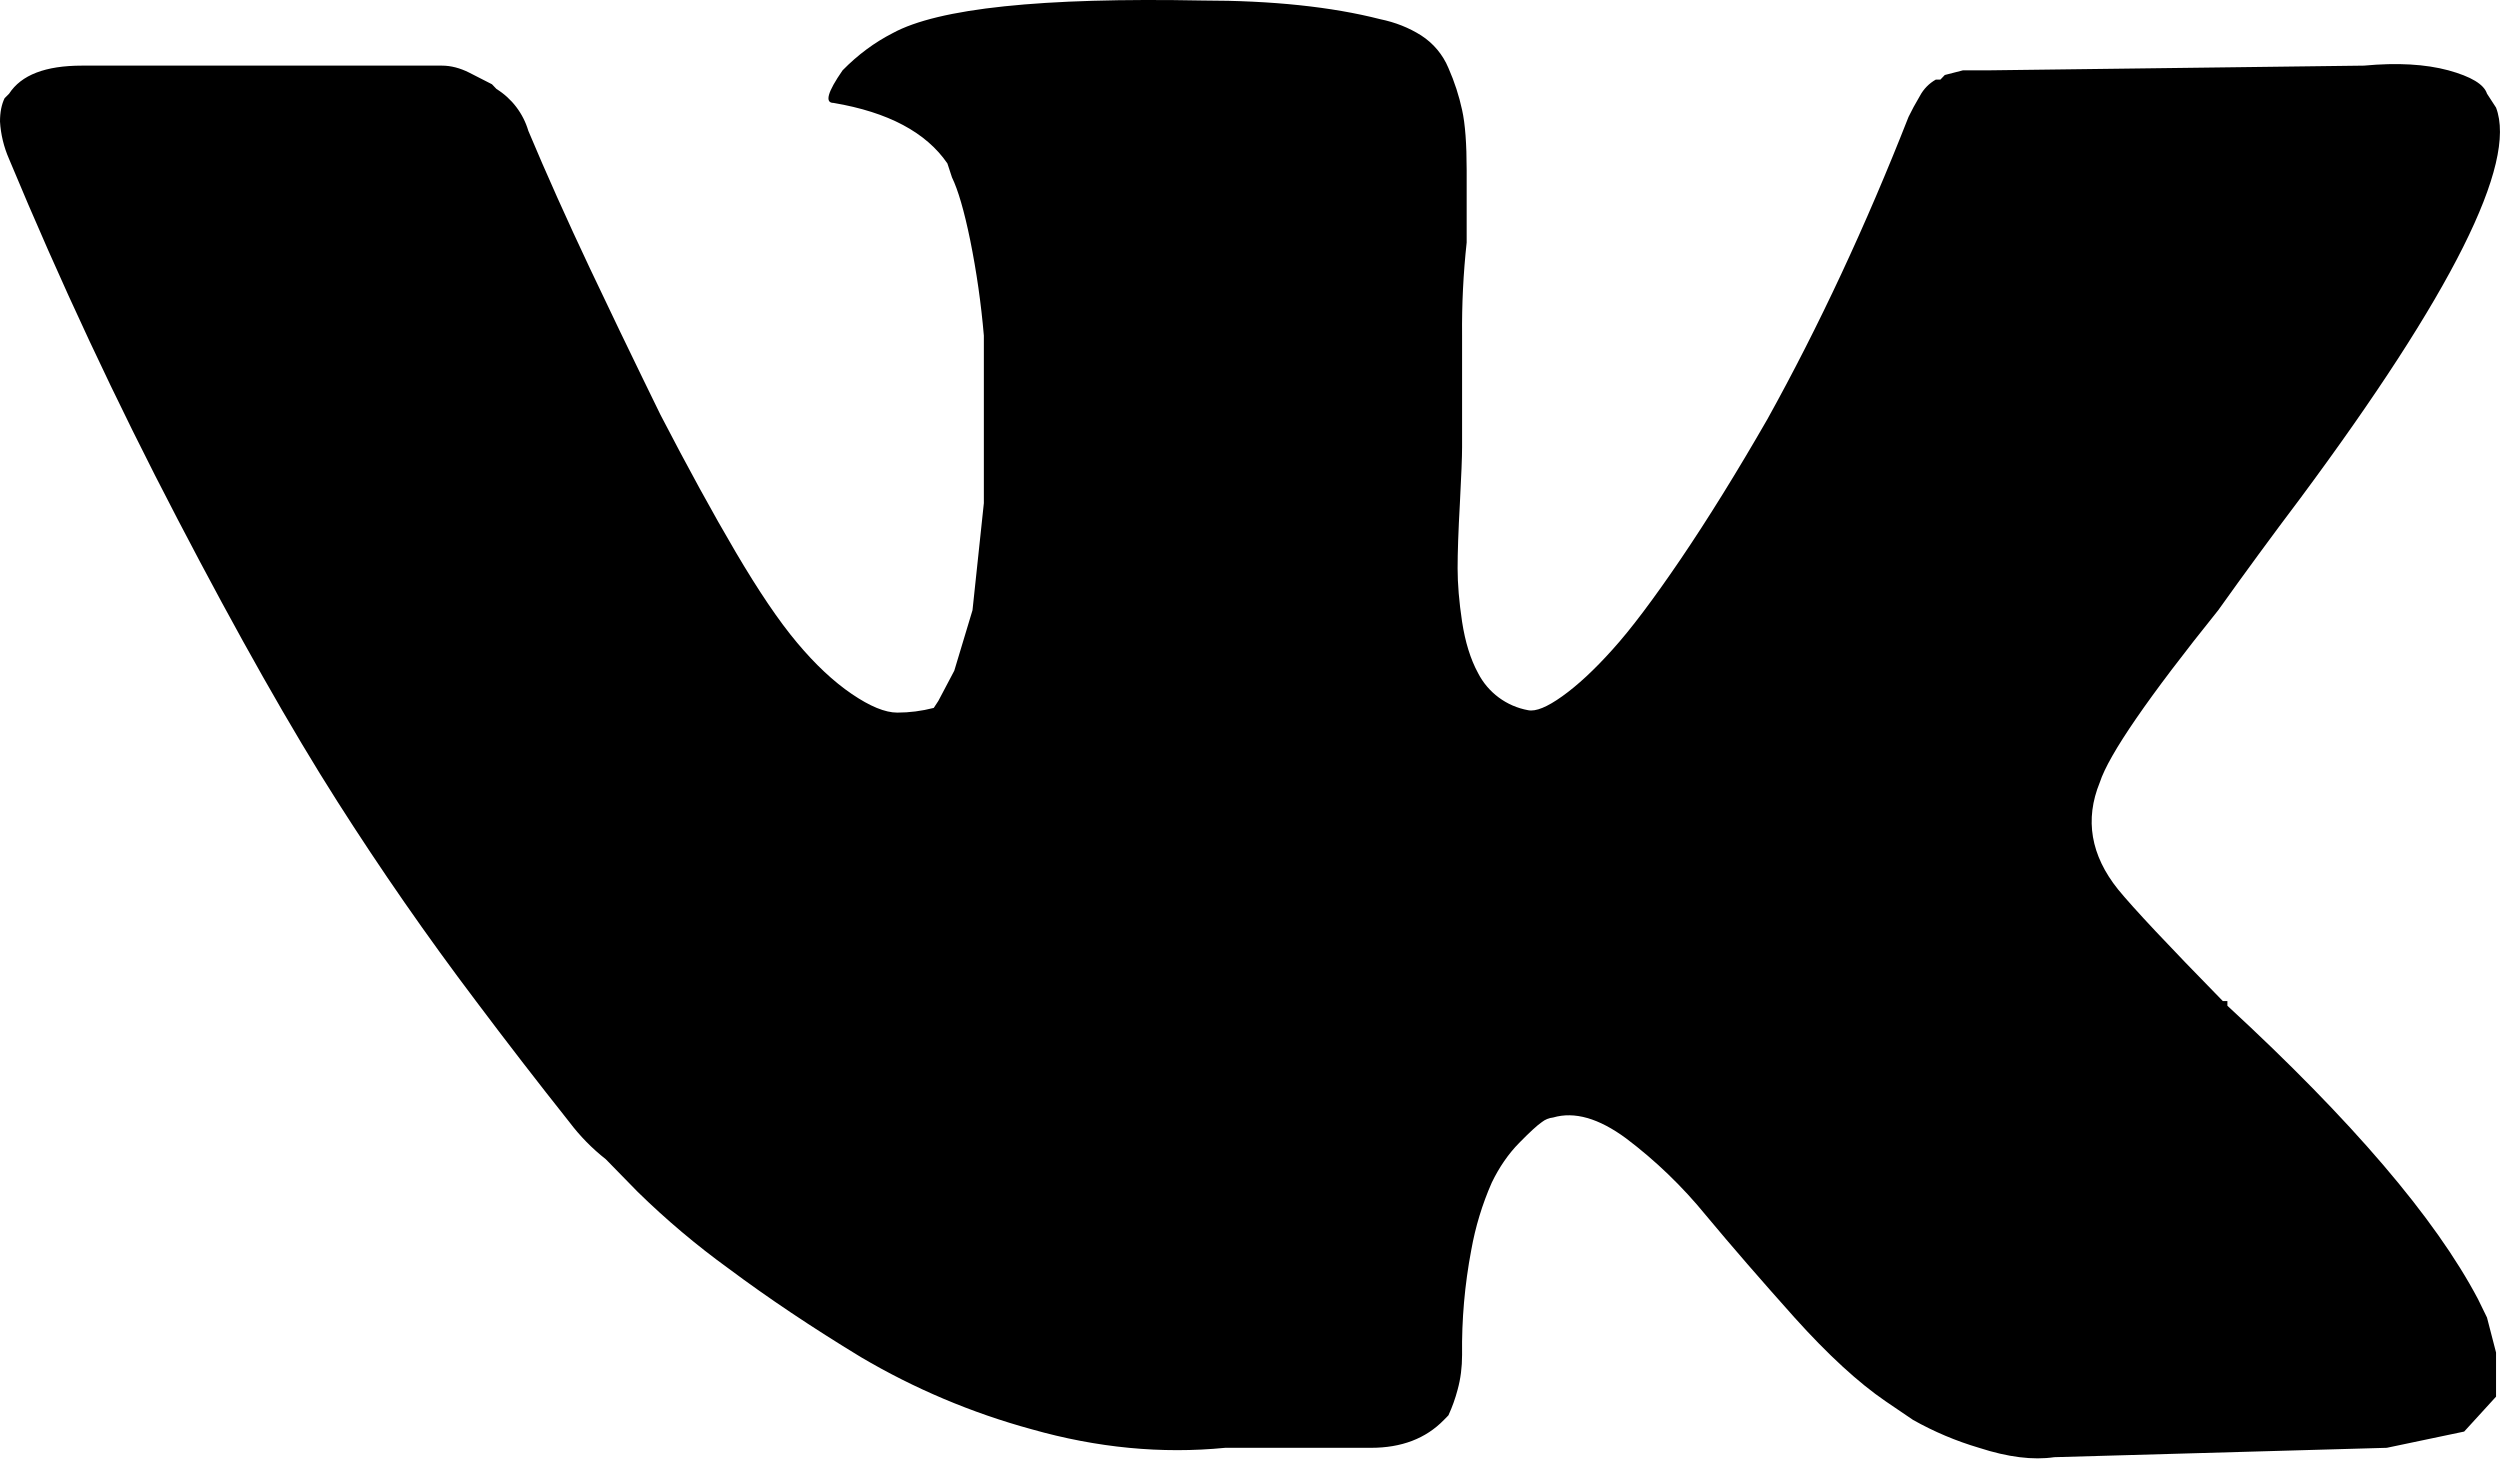
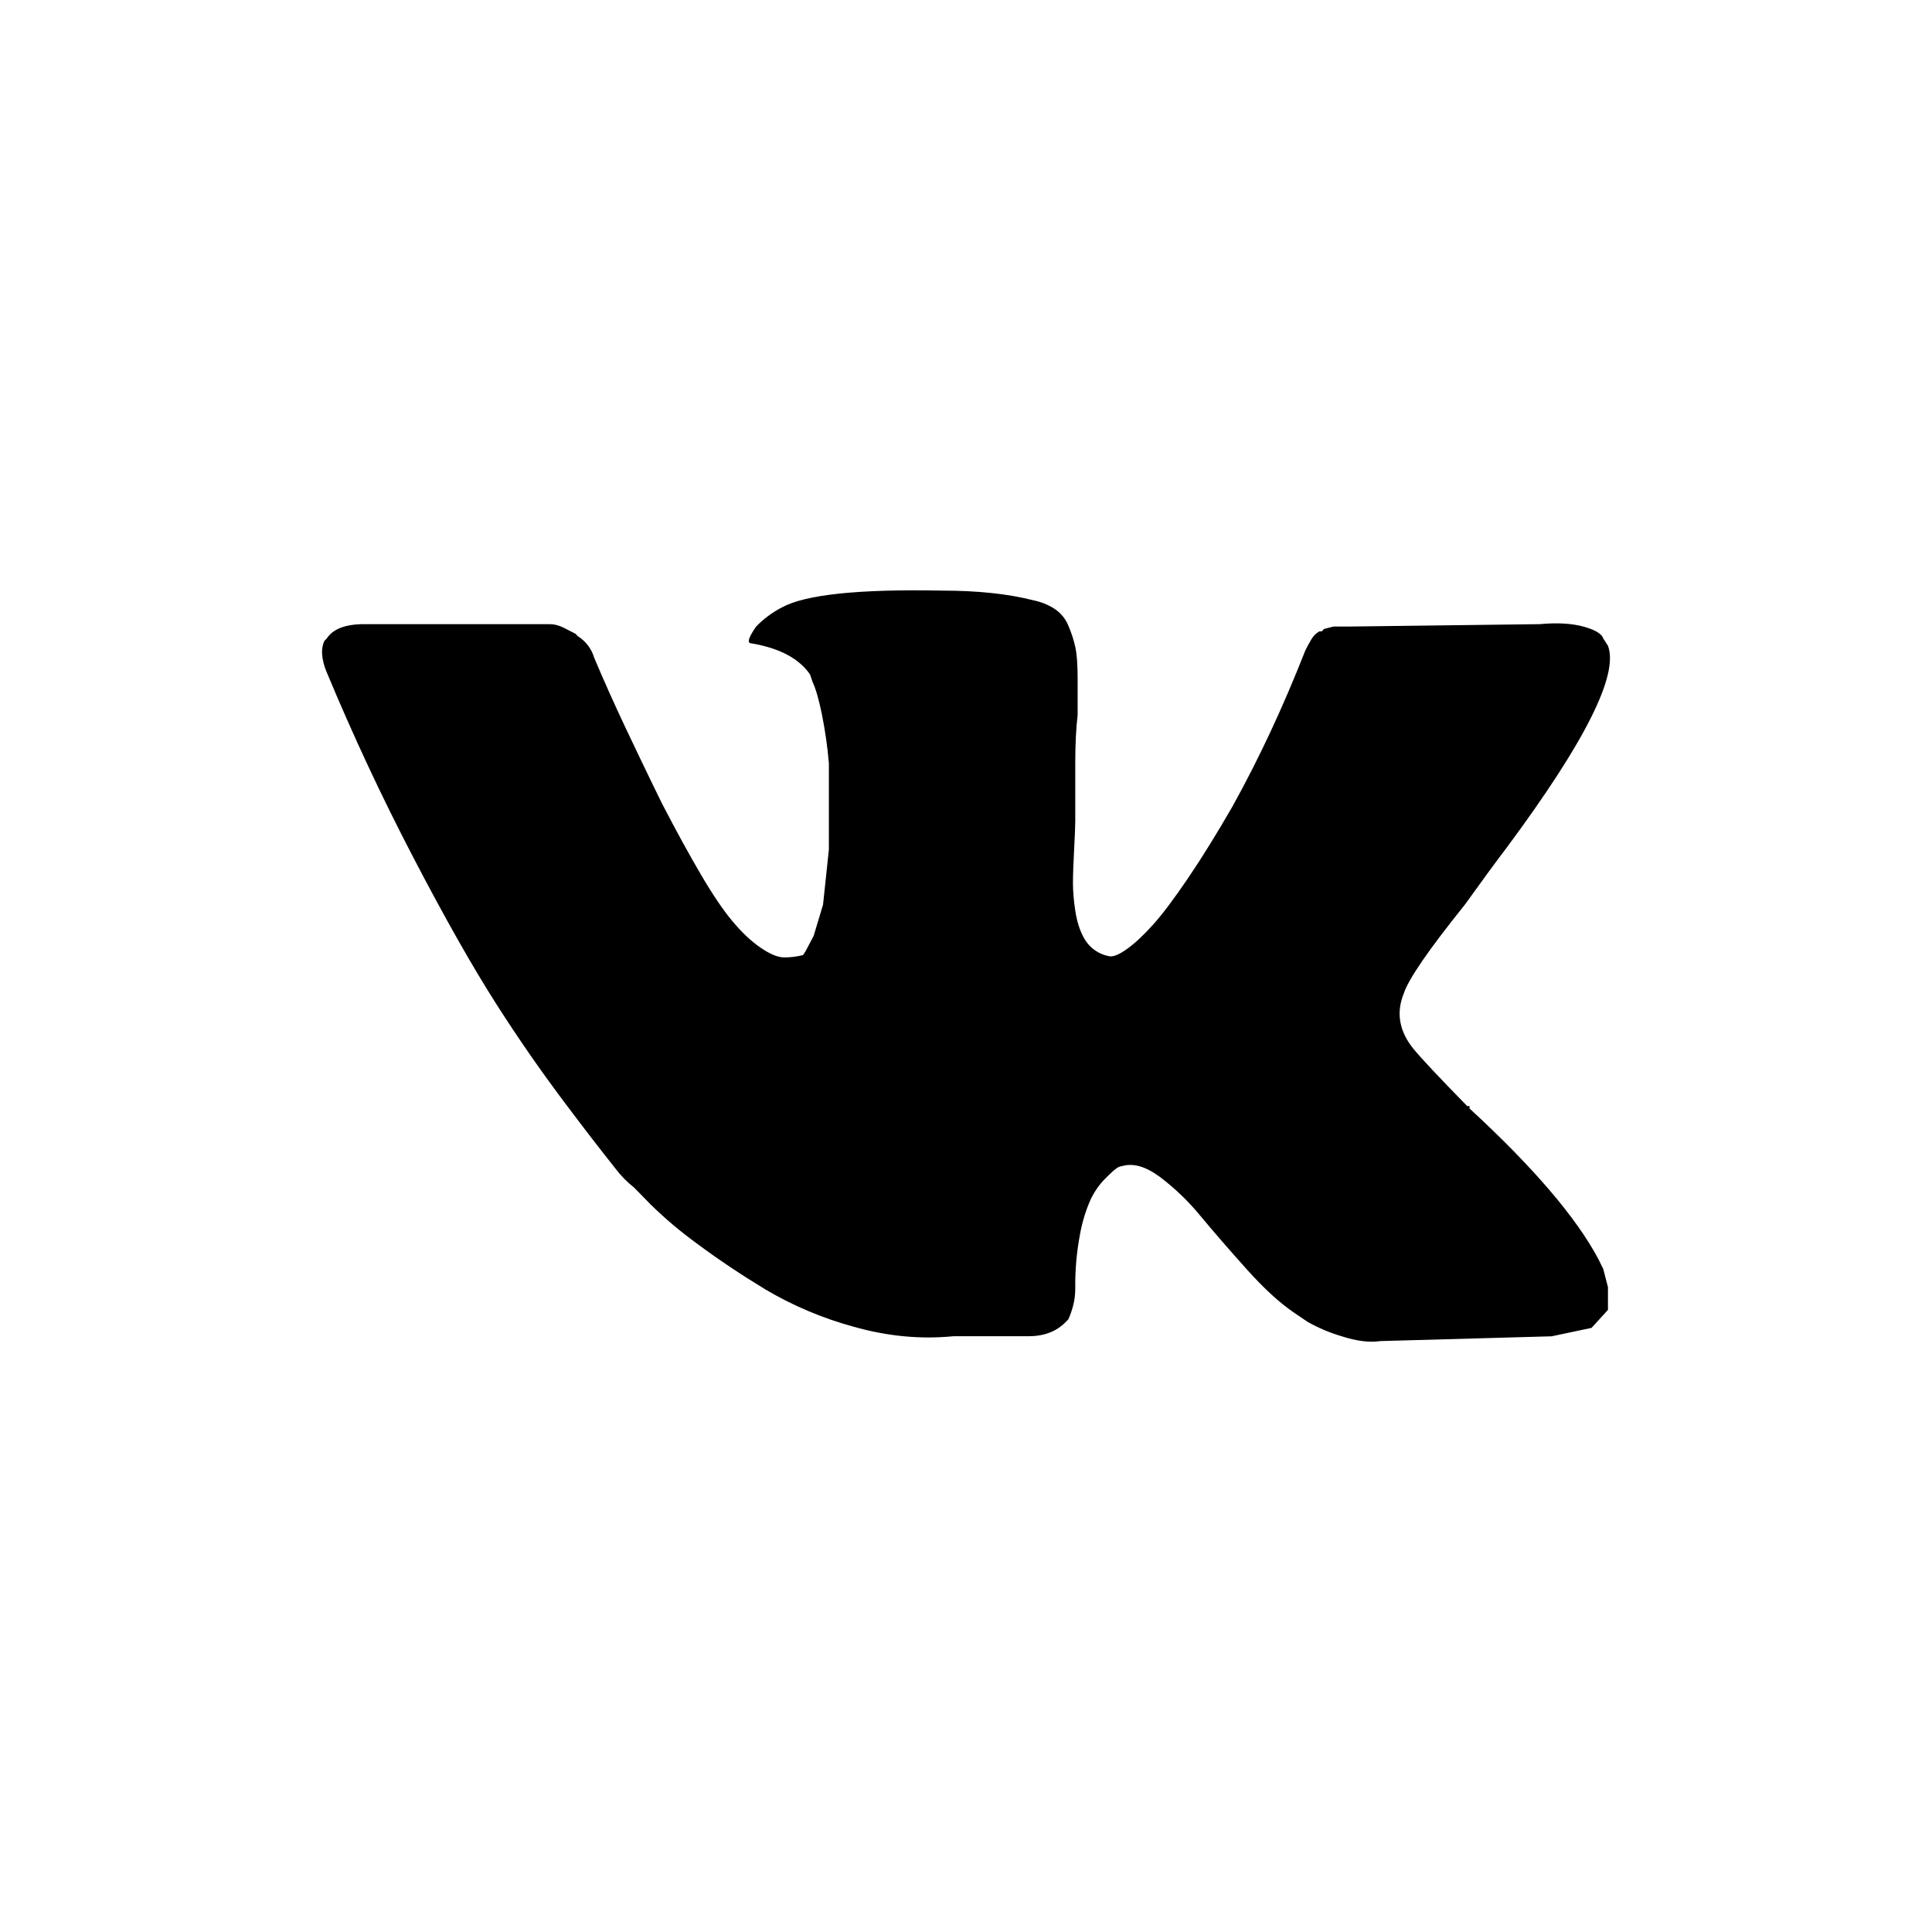
- <svg xmlns="http://www.w3.org/2000/svg" width="24" height="14" id="vk">
-   <path d="M23.962 1.033c.204.536-.422 1.787-1.88 3.752a49.49 49.49 0 0 0-.787 1.073c-.67.834-1.05 1.385-1.137 1.653-.146.357-.087.7.175 1.027.146.179.481.536 1.006 1.072h.044v.045c1.195 1.102 1.996 2.04 2.405 2.815l.087.178.087.336v.424l-.306.335-.743.156-3.192.09c-.204.03-.445 0-.722-.09a3.047 3.047 0 0 1-.634-.268l-.262-.178c-.262-.179-.554-.447-.875-.804-.32-.358-.604-.685-.852-.983a4.426 4.426 0 0 0-.766-.738c-.262-.193-.495-.26-.7-.2a.21.21 0 0 0-.108.044c-.044.03-.117.097-.219.201-.102.104-.19.231-.262.38a2.843 2.843 0 0 0-.197.648 5.042 5.042 0 0 0-.088 1.005c0 .12-.014.23-.043.335a1.49 1.49 0 0 1-.088.246l-.043.044c-.175.18-.409.268-.7.268h-1.4c-.612.06-1.231 0-1.858-.178a6.685 6.685 0 0 1-1.64-.693c-.466-.283-.889-.566-1.268-.849a7.71 7.71 0 0 1-.874-.737l-.306-.313a1.939 1.939 0 0 1-.35-.357 53.67 53.67 0 0 1-.897-1.162 28.976 28.976 0 0 1-1.333-1.92c-.437-.686-.948-1.587-1.53-2.704A43.982 43.982 0 0 1 .086 1.524 1.048 1.048 0 0 1 0 1.167c0-.09.015-.164.044-.224L.087.9C.204.719.437.63.787.63h3.455c.087 0 .174.023.262.067l.219.112.043.045a.71.71 0 0 1 .306.402c.175.417.372.856.59 1.318.22.462.387.812.504 1.05l.174.357c.263.507.503.946.722 1.318.219.372.415.663.59.871.175.209.35.373.525.492.175.119.32.179.437.179.117 0 .233-.015.35-.045l.044-.067.153-.29.175-.581.109-1.028V3.222a8.107 8.107 0 0 0-.131-.916c-.058-.283-.117-.484-.175-.603l-.044-.134c-.204-.298-.568-.492-1.093-.581-.087 0-.058-.104.087-.313.146-.149.307-.268.481-.357C9.008.079 10-.025 11.544.005c.67 0 1.239.06 1.705.179.146.03.277.082.394.156a.685.685 0 0 1 .262.313c.059.134.102.268.131.402.03.134.044.328.044.58v.693a7.58 7.58 0 0 0-.044.894v1.072c0 .09-.007.268-.021.536-.015.268-.022.477-.022.626 0 .148.014.32.043.513.03.194.08.358.153.492a.675.675 0 0 0 .481.357c.073.015.183-.03.328-.134.146-.104.307-.253.481-.447.175-.193.394-.484.656-.87.263-.388.54-.835.831-1.341.496-.894.947-1.862 1.356-2.904.029-.06.065-.127.109-.201a.39.39 0 0 1 .153-.157h.044L18.67.72l.175-.045h.263L22.694.63c.321-.03.59-.014.81.045.218.06.342.134.371.224l.087.134Z" />
+ <svg xmlns="http://www.w3.org/2000/svg" width="36" height="36" id="vk">
+   <path d="M29.962 12.033c.204.536-.422 1.787-1.88 3.752-.204.268-.466.626-.787 1.073-.67.834-1.05 1.385-1.137 1.653-.146.357-.087.7.175 1.027.146.179.481.536 1.006 1.072h.044v.045c1.195 1.102 1.996 2.04 2.405 2.815l.087.178.087.336v.424l-.306.335-.743.157-3.192.089c-.204.03-.445 0-.722-.09a3.047 3.047 0 0 1-.634-.268l-.262-.178c-.262-.179-.554-.447-.875-.805-.32-.357-.604-.684-.852-.982a4.426 4.426 0 0 0-.766-.738c-.262-.193-.495-.26-.7-.2a.21.21 0 0 0-.108.044c-.044.03-.117.097-.219.201-.102.104-.19.231-.262.38a2.843 2.843 0 0 0-.197.648 5.042 5.042 0 0 0-.088 1.005c0 .12-.014.23-.043.335a1.49 1.49 0 0 1-.088.246l-.044.044c-.174.18-.408.268-.7.268h-1.398c-.613.06-1.232 0-1.859-.178a6.684 6.684 0 0 1-1.64-.693c-.466-.283-.889-.566-1.268-.849a7.709 7.709 0 0 1-.874-.737l-.306-.313a1.936 1.936 0 0 1-.35-.357 53.377 53.377 0 0 1-.896-1.162 28.964 28.964 0 0 1-1.334-1.92c-.437-.686-.948-1.587-1.53-2.704a43.977 43.977 0 0 1-1.619-3.462A1.048 1.048 0 0 1 6 12.167c0-.09.015-.164.044-.224l.043-.044c.117-.18.35-.269.7-.269h3.455c.087 0 .174.023.262.067l.219.112.043.045a.71.71 0 0 1 .306.402c.175.417.372.856.59 1.318.22.462.387.812.503 1.05l.175.357c.263.507.503.946.722 1.318.219.373.415.663.59.871.175.209.35.373.525.492.175.119.32.178.437.178.117 0 .233-.014.35-.044l.044-.067.153-.29.175-.581.109-1.028v-1.608a8.099 8.099 0 0 0-.131-.916c-.058-.283-.117-.484-.175-.603l-.044-.134c-.204-.298-.568-.492-1.093-.581-.087 0-.058-.104.087-.313a1.85 1.85 0 0 1 .481-.357c.438-.239 1.429-.343 2.974-.313.67 0 1.239.06 1.705.179.146.03.277.082.394.156a.685.685 0 0 1 .262.313c.058.134.102.268.131.402.03.134.044.328.044.58v.693c-.029.238-.044.536-.044.894v1.072c0 .09-.007.268-.021.536-.015.268-.022.477-.022.626 0 .149.014.32.043.513.03.194.08.358.153.492a.675.675 0 0 0 .481.357c.073.015.183-.03.328-.134.146-.104.306-.253.481-.447.175-.193.394-.484.656-.87.263-.388.54-.835.831-1.341.496-.894.947-1.862 1.356-2.904.029-.06.065-.127.109-.201a.39.39 0 0 1 .153-.156h.044l.043-.045.175-.045h.263l3.585-.045c.321-.03.59-.014.81.045.218.06.342.134.371.223l.087.135Z" />
</svg>
